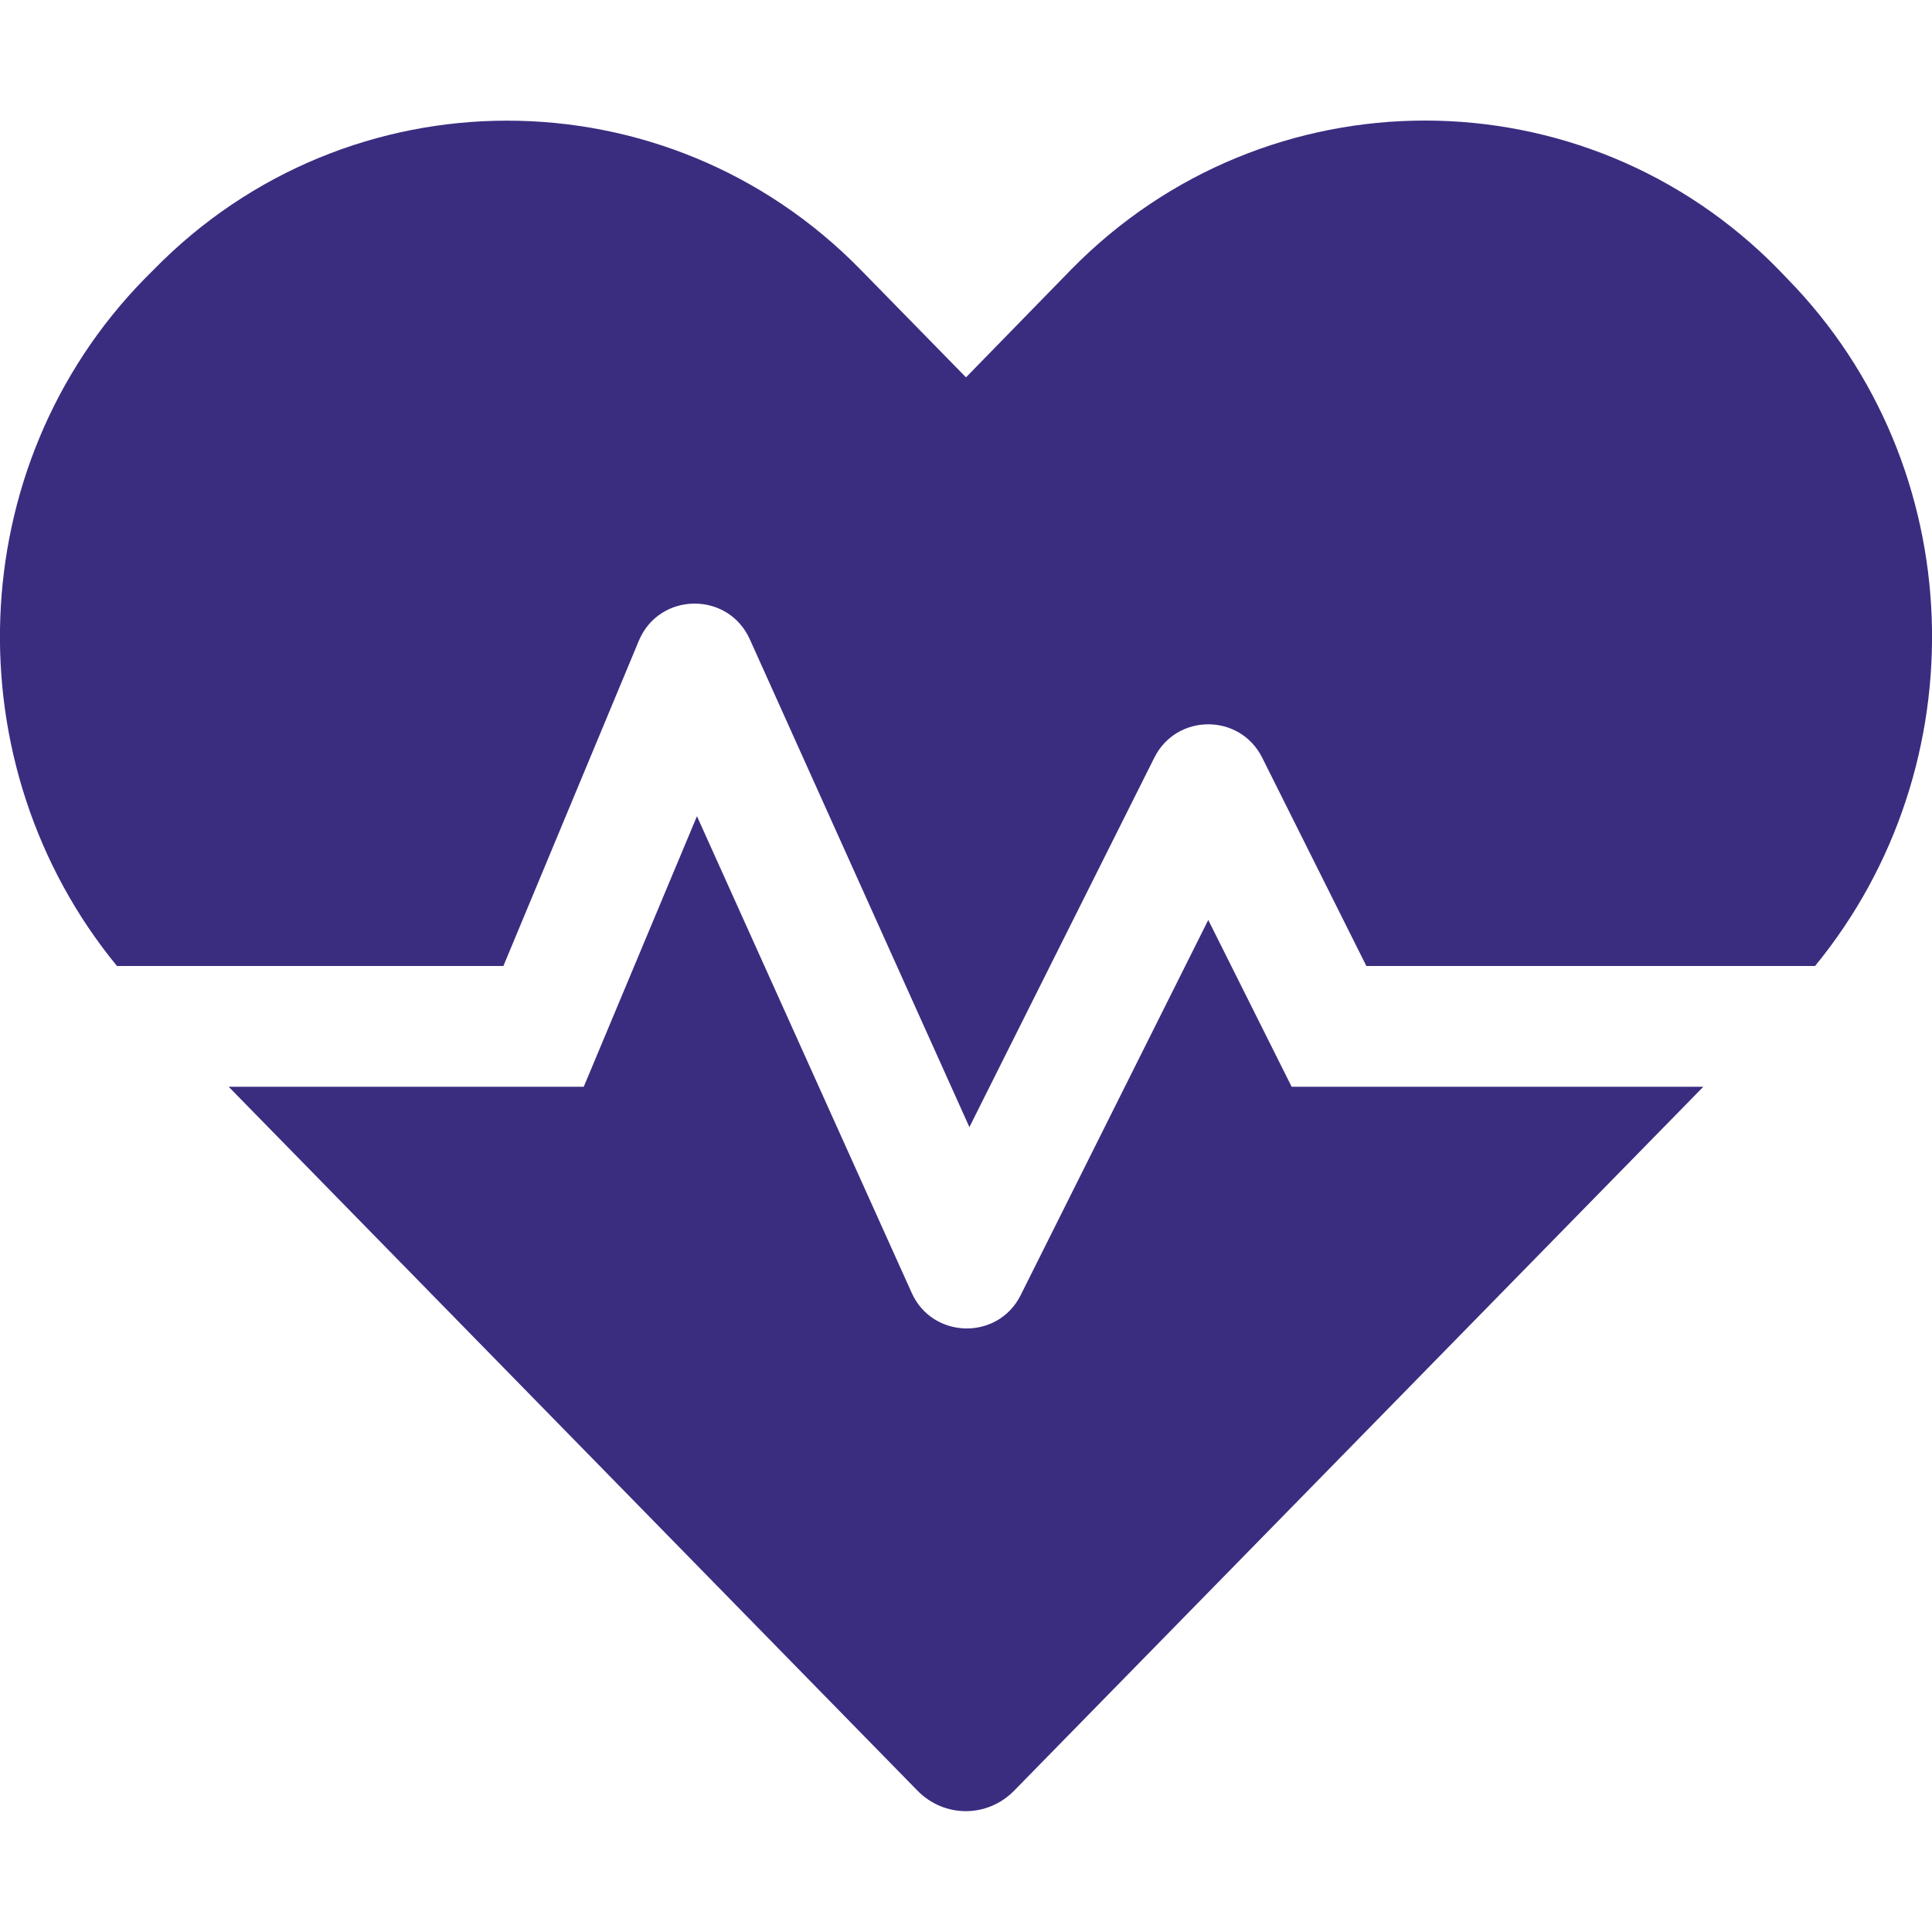
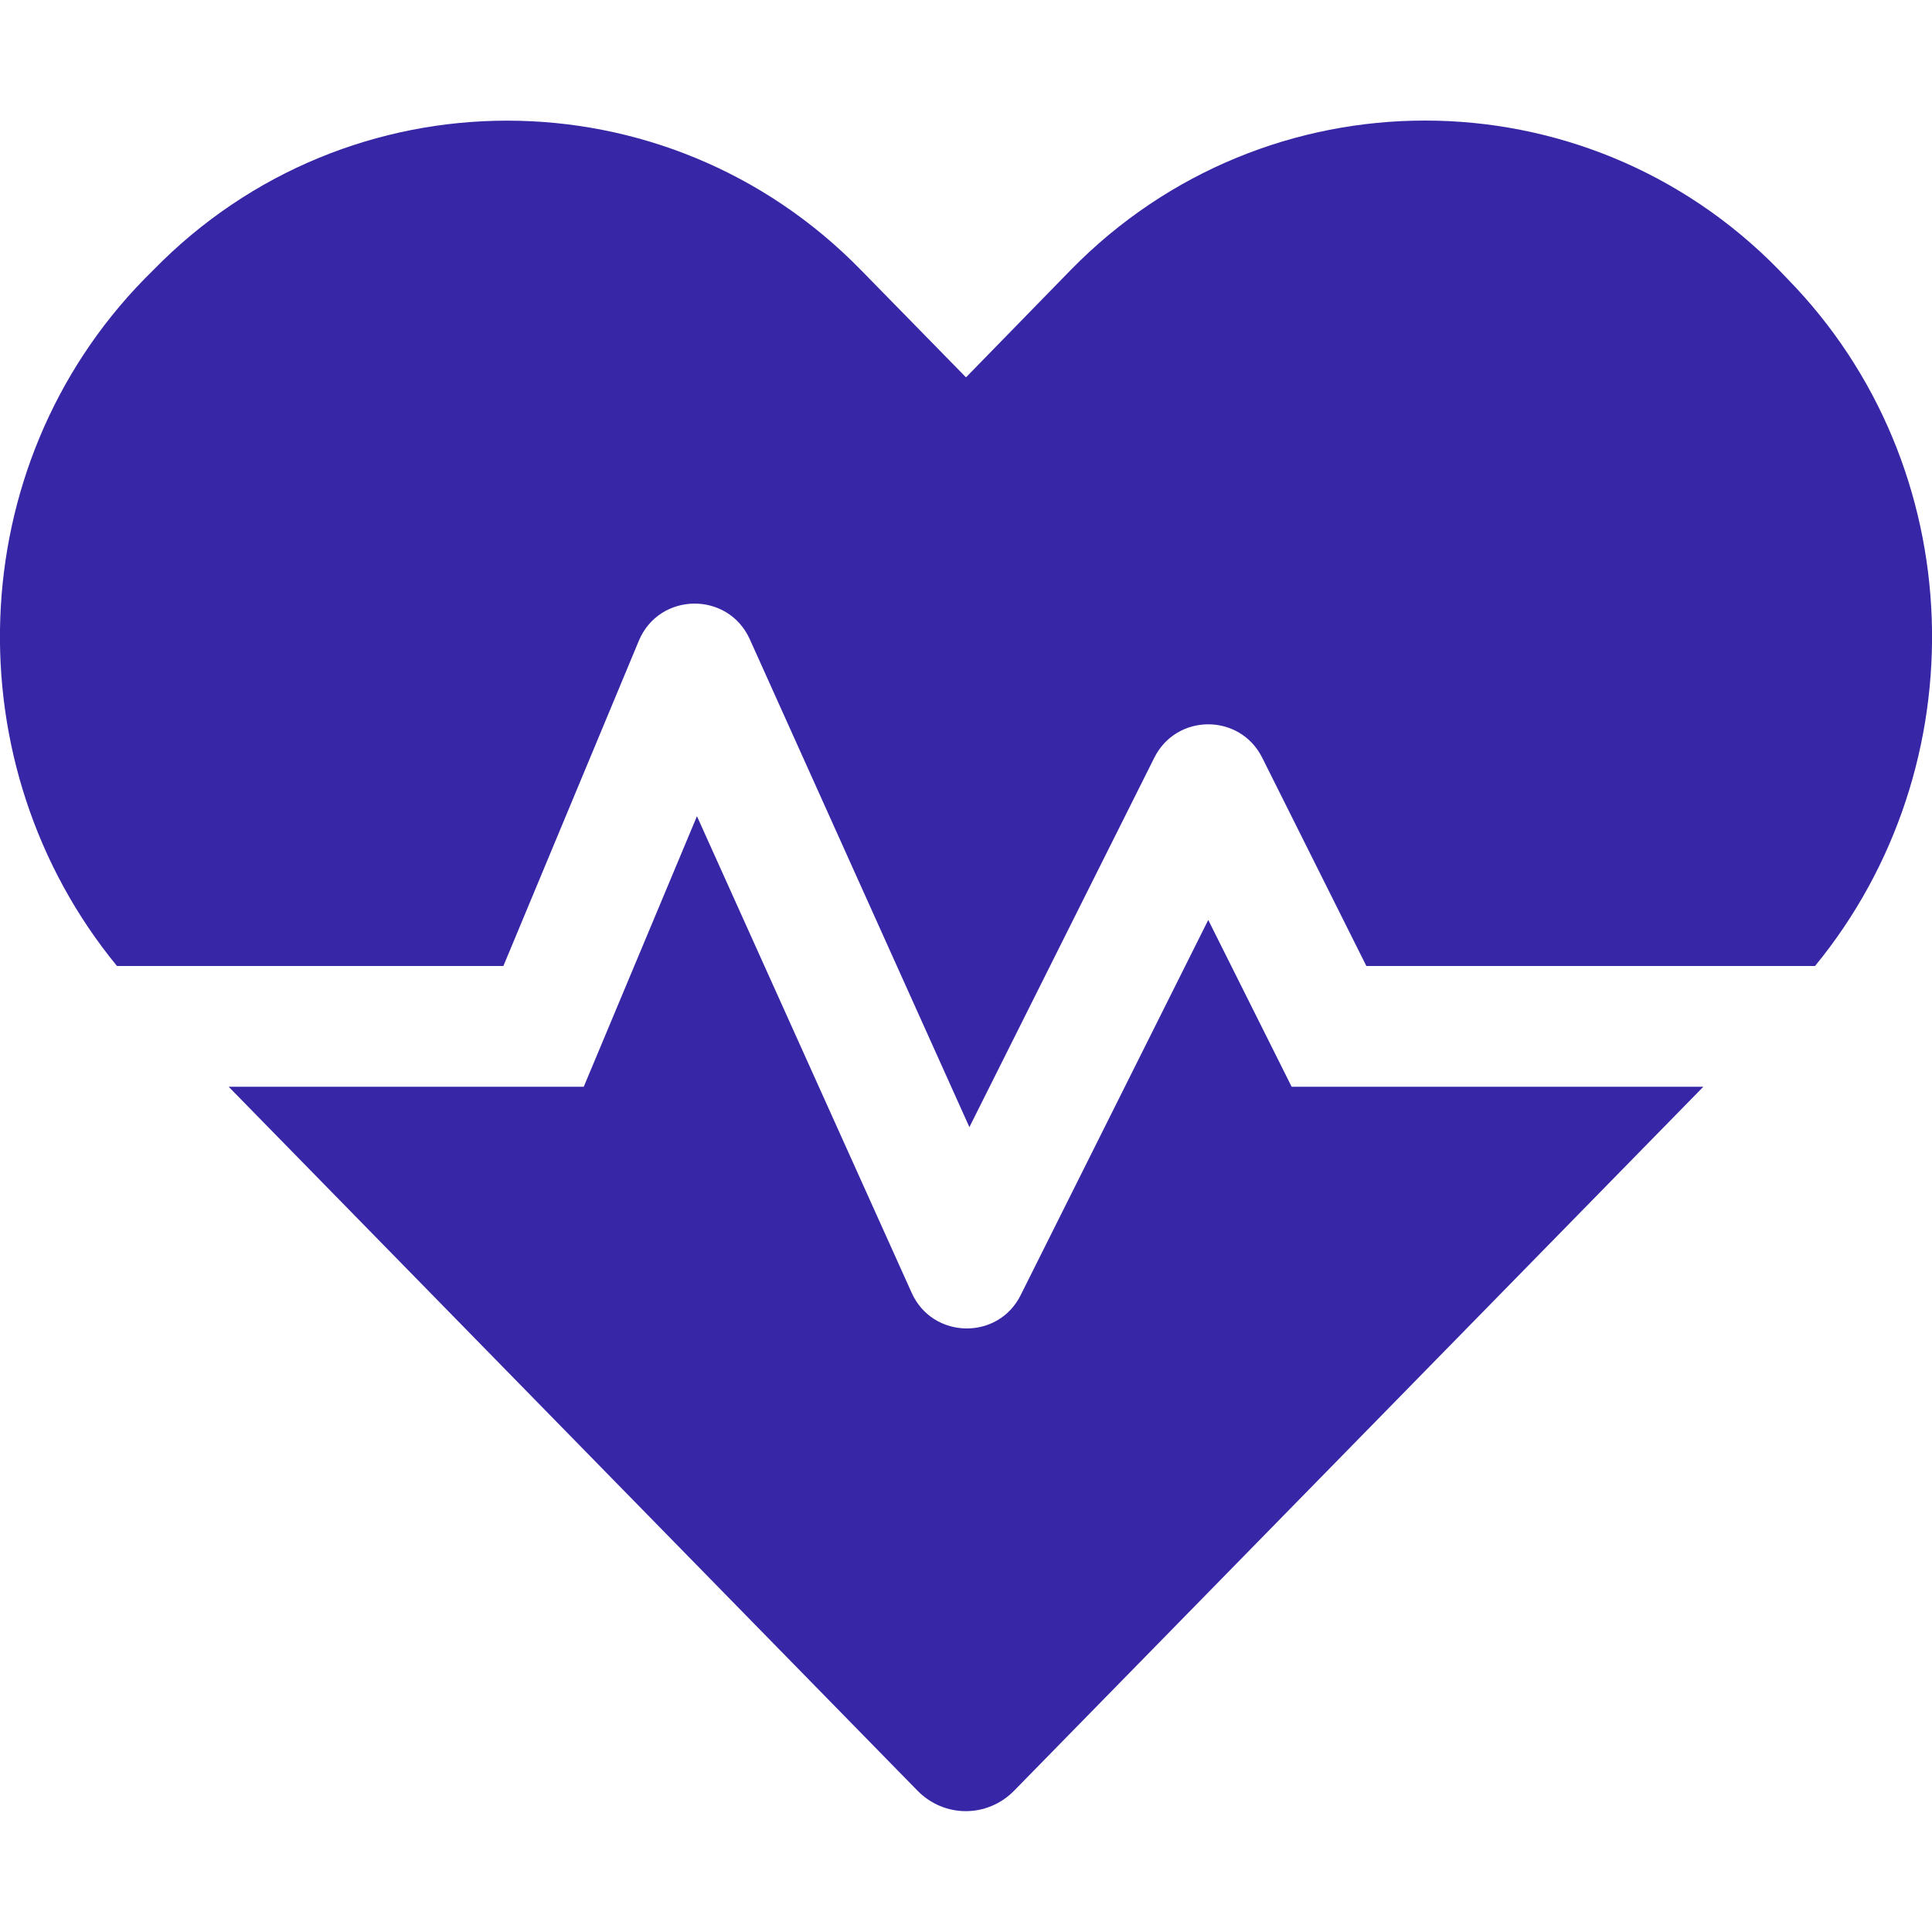
<svg xmlns="http://www.w3.org/2000/svg" viewBox="0 0 512 512">
-   <path d="M320.2 243.8l-49.7 99.4c-6 12.1-23.4 11.7-28.9-.6l-56.9-126.3-30 71.7H60.6l182.5 186.5c7.1 7.3 18.6 7.3 25.7 0L451.4 288H342.3l-22.1-44.2zM473.7 73.9l-2.4-2.5c-51.5-52.6-135.8-52.6-187.4 0L256 100l-27.9-28.5c-51.5-52.7-135.9-52.7-187.4 0l-2.4 2.4C-10.4 123.7-12.5 203 31 256h102.4l35.9-86.2c5.4-12.9 23.6-13.2 29.4-.4l58.2 129.3 49-97.9c5.9-11.8 22.7-11.8 28.6 0l27.6 55.2H481c43.5-53 41.4-132.3-7.3-182.1z" fill="#3a2d80" />
+   <path d="M320.2 243.8l-49.7 99.4c-6 12.1-23.4 11.7-28.9-.6l-56.9-126.3-30 71.7H60.6l182.5 186.5c7.1 7.3 18.6 7.3 25.7 0L451.4 288H342.3l-22.1-44.2zM473.7 73.9l-2.4-2.5c-51.5-52.6-135.8-52.6-187.4 0L256 100l-27.9-28.5c-51.5-52.7-135.9-52.7-187.4 0l-2.4 2.4C-10.4 123.7-12.5 203 31 256h102.4l35.9-86.2c5.4-12.9 23.6-13.2 29.4-.4l58.2 129.3 49-97.9c5.9-11.8 22.7-11.8 28.6 0l27.6 55.2H481c43.5-53 41.4-132.3-7.3-182.1z" fill="#3726a6" />
</svg>
